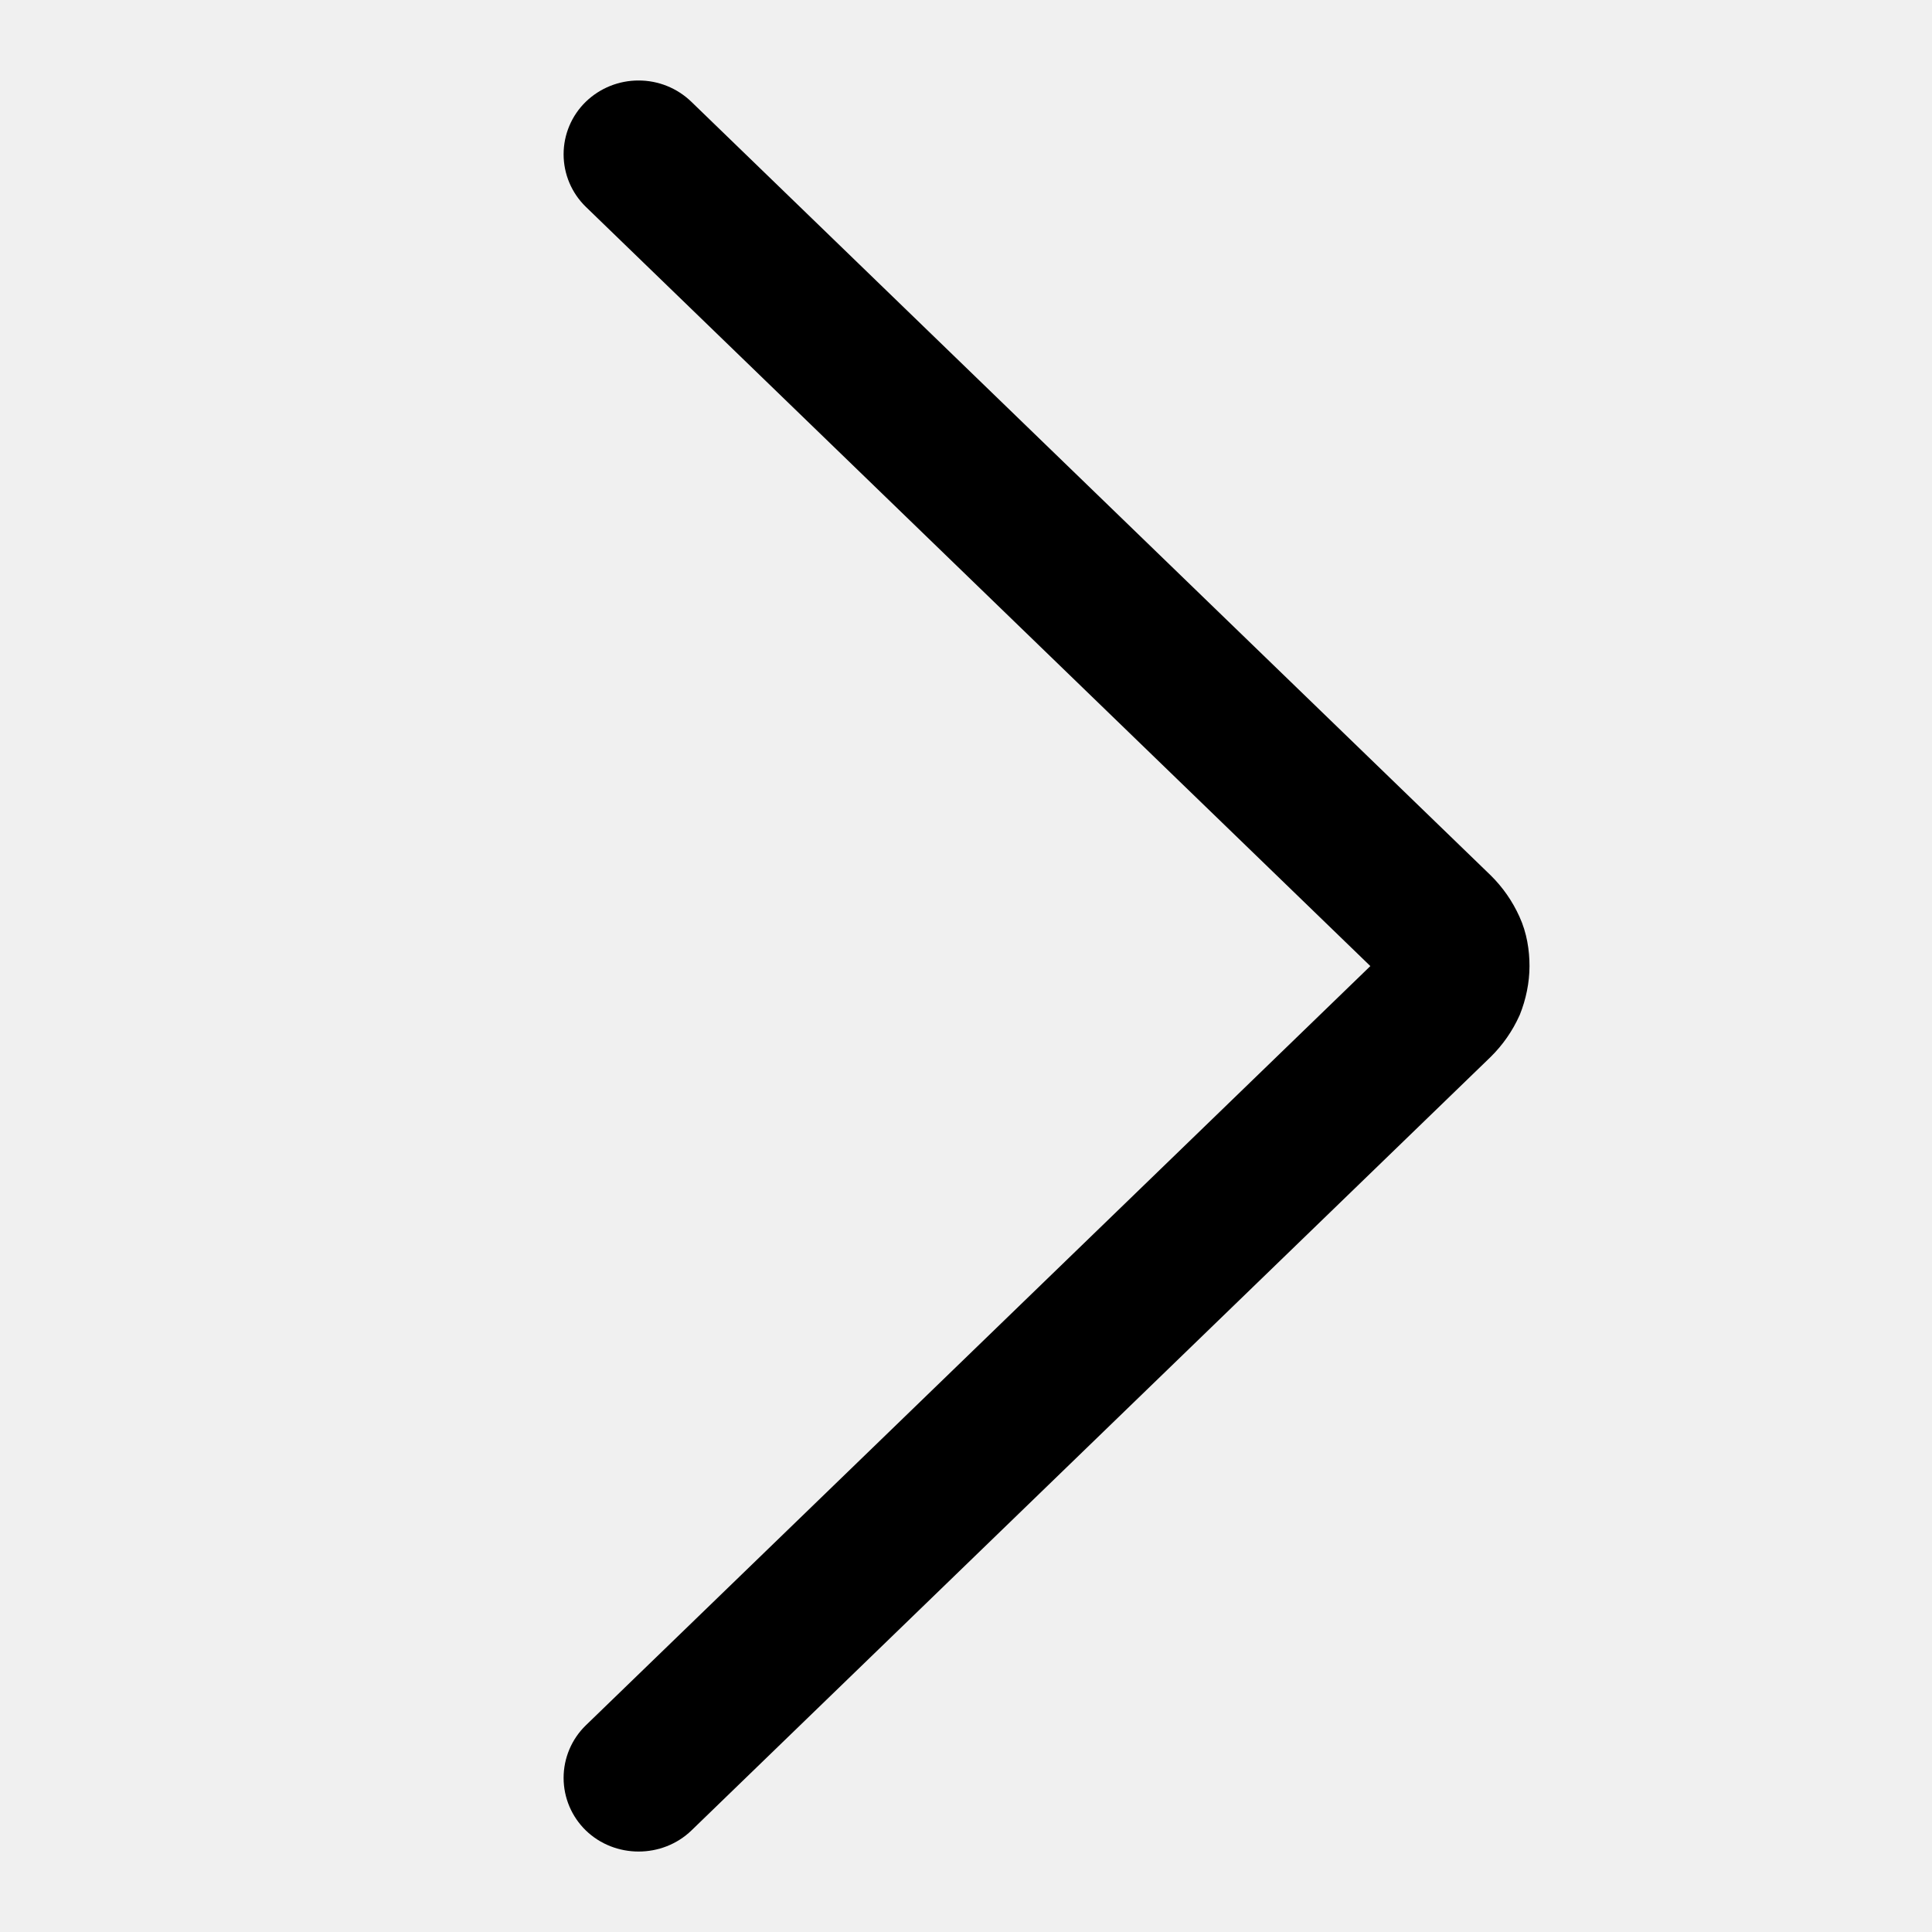
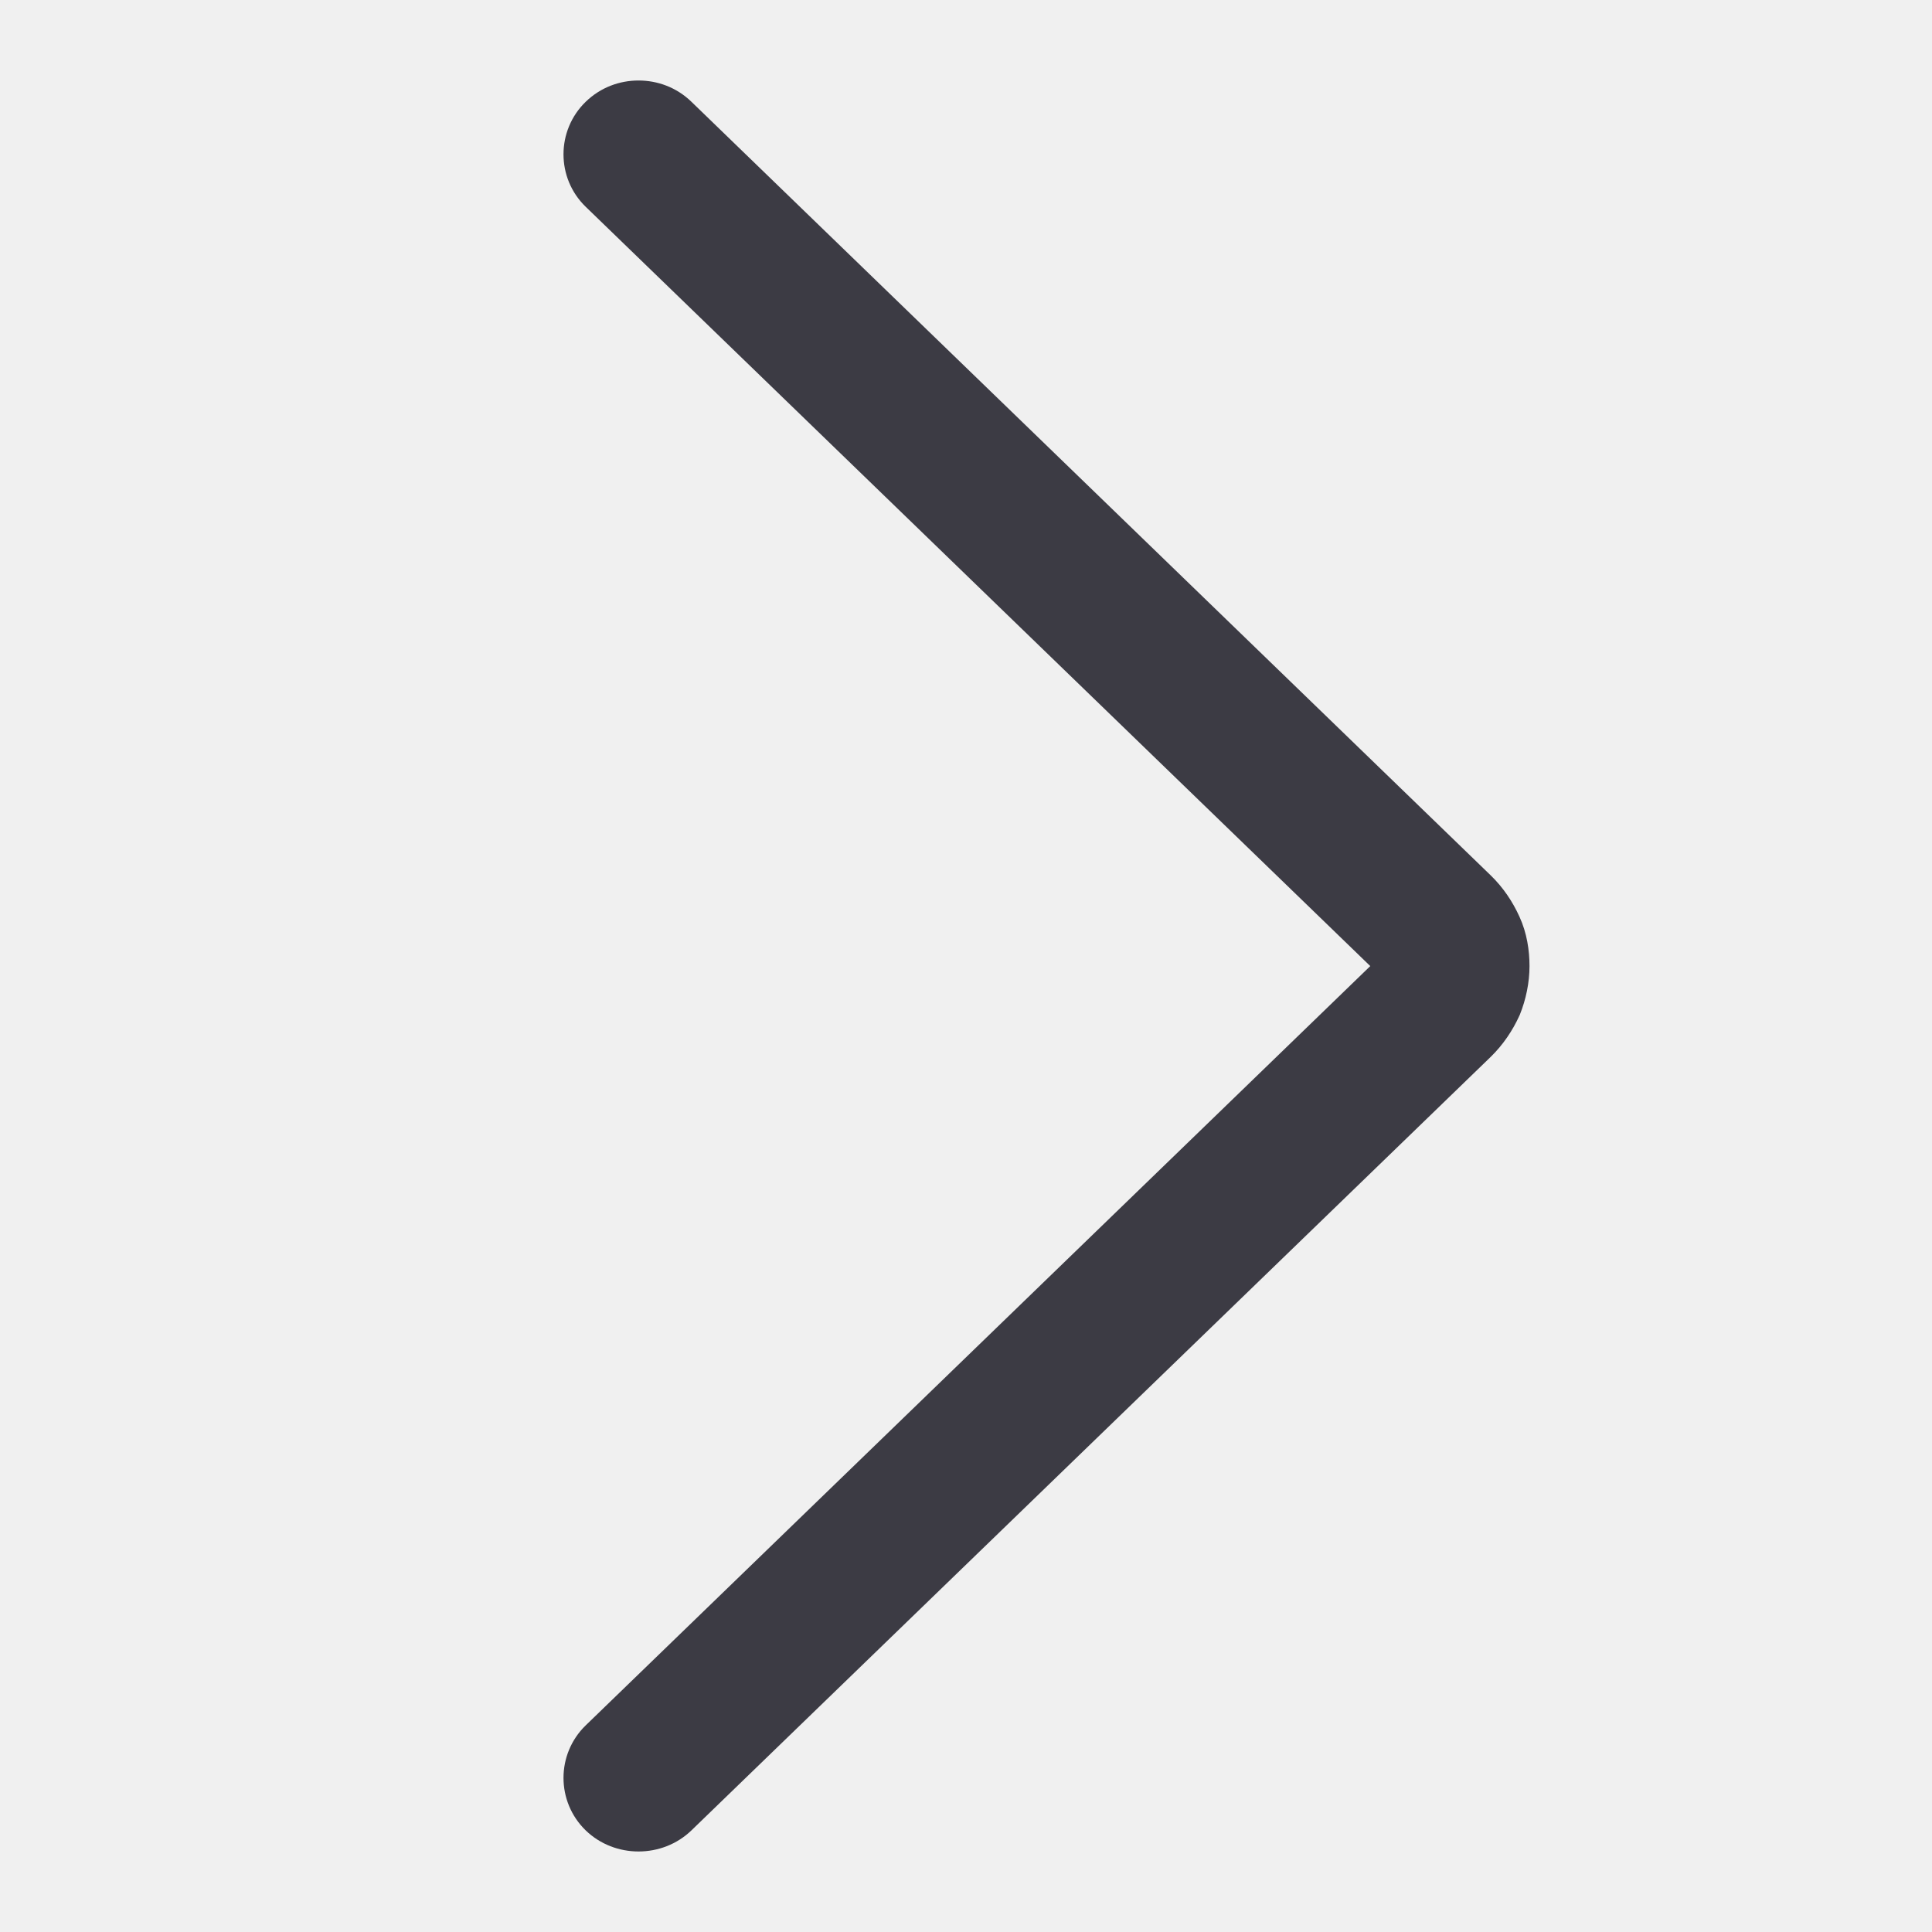
- <svg xmlns="http://www.w3.org/2000/svg" width="24" height="24" fill="none" viewBox="0 0 24 24">
-   <g clip-path="url(#a)">
-     <path fill="currentColor" d="M18.518 13.129a1.7 1.7 0 0 0 .357-.513l.005-.011c.076-.189.12-.4.12-.604 0-.195-.032-.412-.125-.614a1.7 1.7 0 0 0-.357-.513l-9.93-9.61A.94.94 0 0 0 7.933 1a.94.94 0 0 0-.656.264.91.91 0 0 0 0 1.305l9.746 9.432-9.746 9.432a.91.91 0 0 0 0 1.305c.361.35.951.35 1.313 0z" />
+ <svg xmlns="http://www.w3.org/2000/svg" width="24" height="24" viewBox="0 0 24 24" fill="none">
+   <g clip-path="url(#clip0_4573_383)">
+     <path d="M18.518 13.129C18.672 12.979 18.791 12.801 18.875 12.616L18.88 12.605C18.956 12.416 19 12.206 19 12.001C19 11.806 18.968 11.589 18.875 11.387C18.791 11.201 18.672 11.023 18.518 10.874L8.589 1.264C8.402 1.083 8.165 1 7.932 1C7.7 1 7.463 1.083 7.276 1.264C6.908 1.621 6.908 2.213 7.276 2.569L17.022 12.001L7.276 21.433C6.908 21.79 6.908 22.381 7.276 22.738C7.637 23.087 8.227 23.087 8.589 22.738L18.518 13.129Z" fill="#3C3B44" />
  </g>
  <defs>
-     <clipPath id="a">
-       <path fill="currentColor" d="M0 0h24v24H0z" />
+     <clipPath id="clip0_4573_383">
+       <rect width="24" height="24" fill="white" />
    </clipPath>
  </defs>
</svg>
